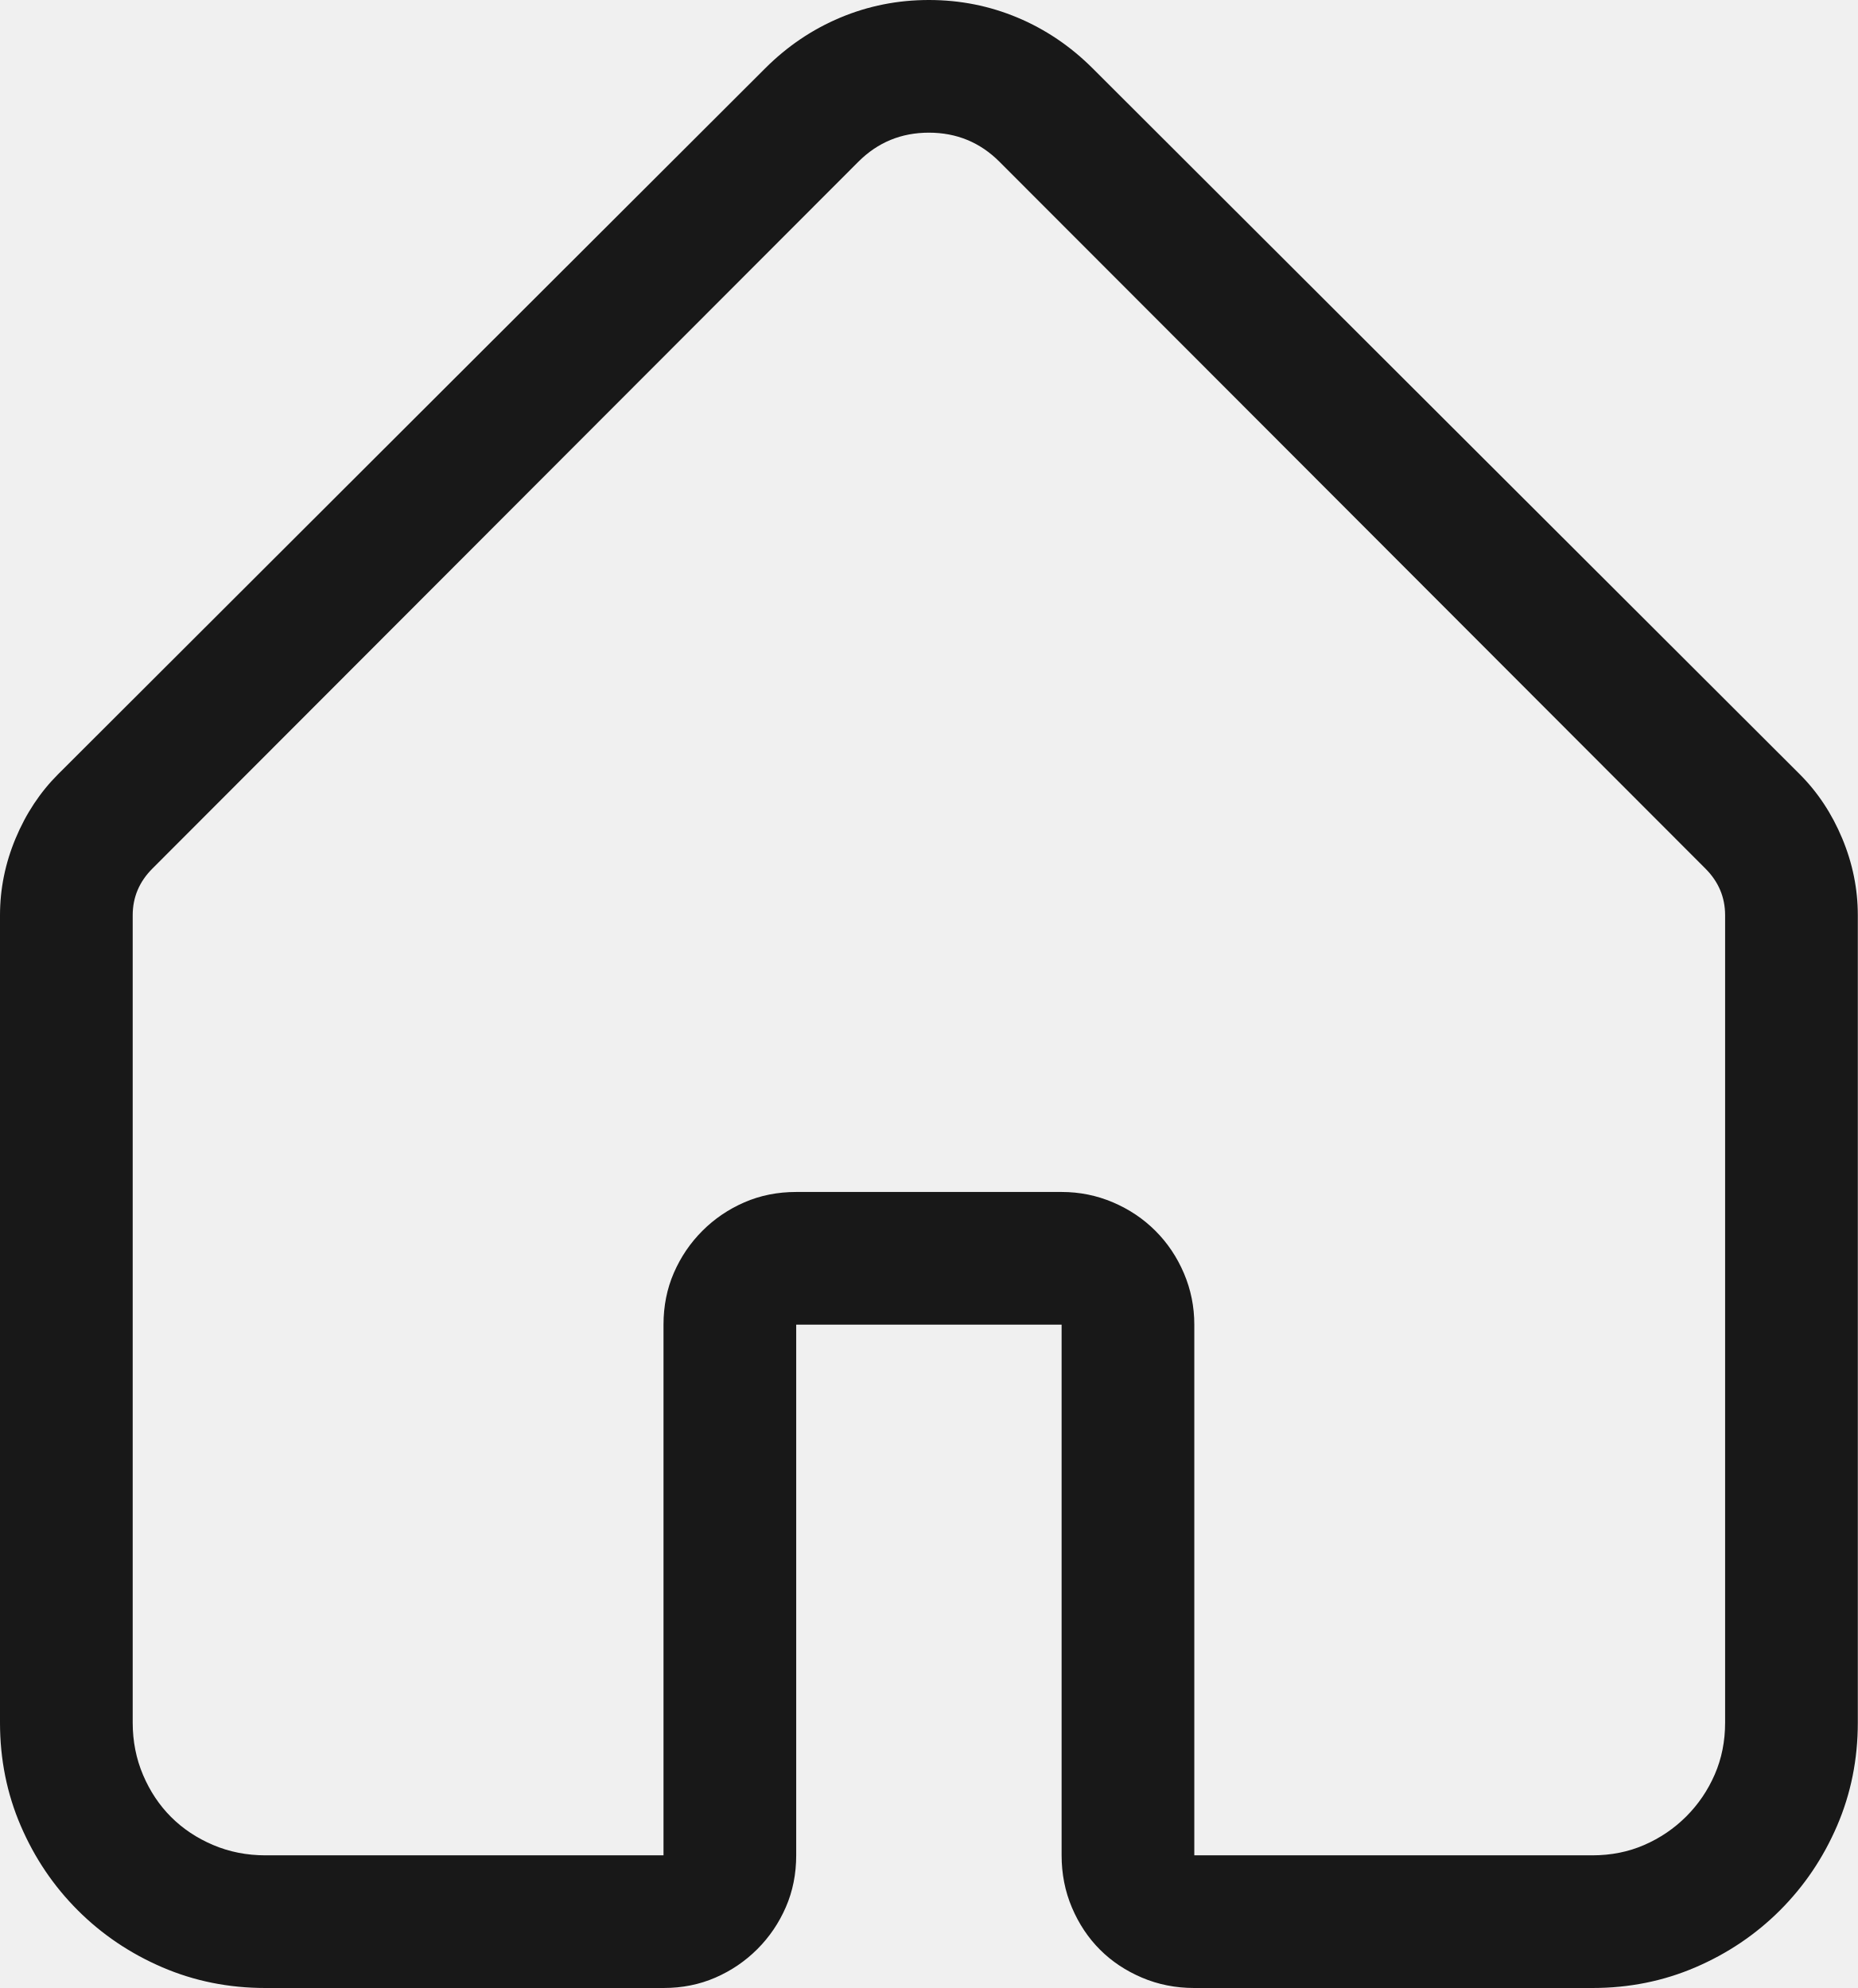
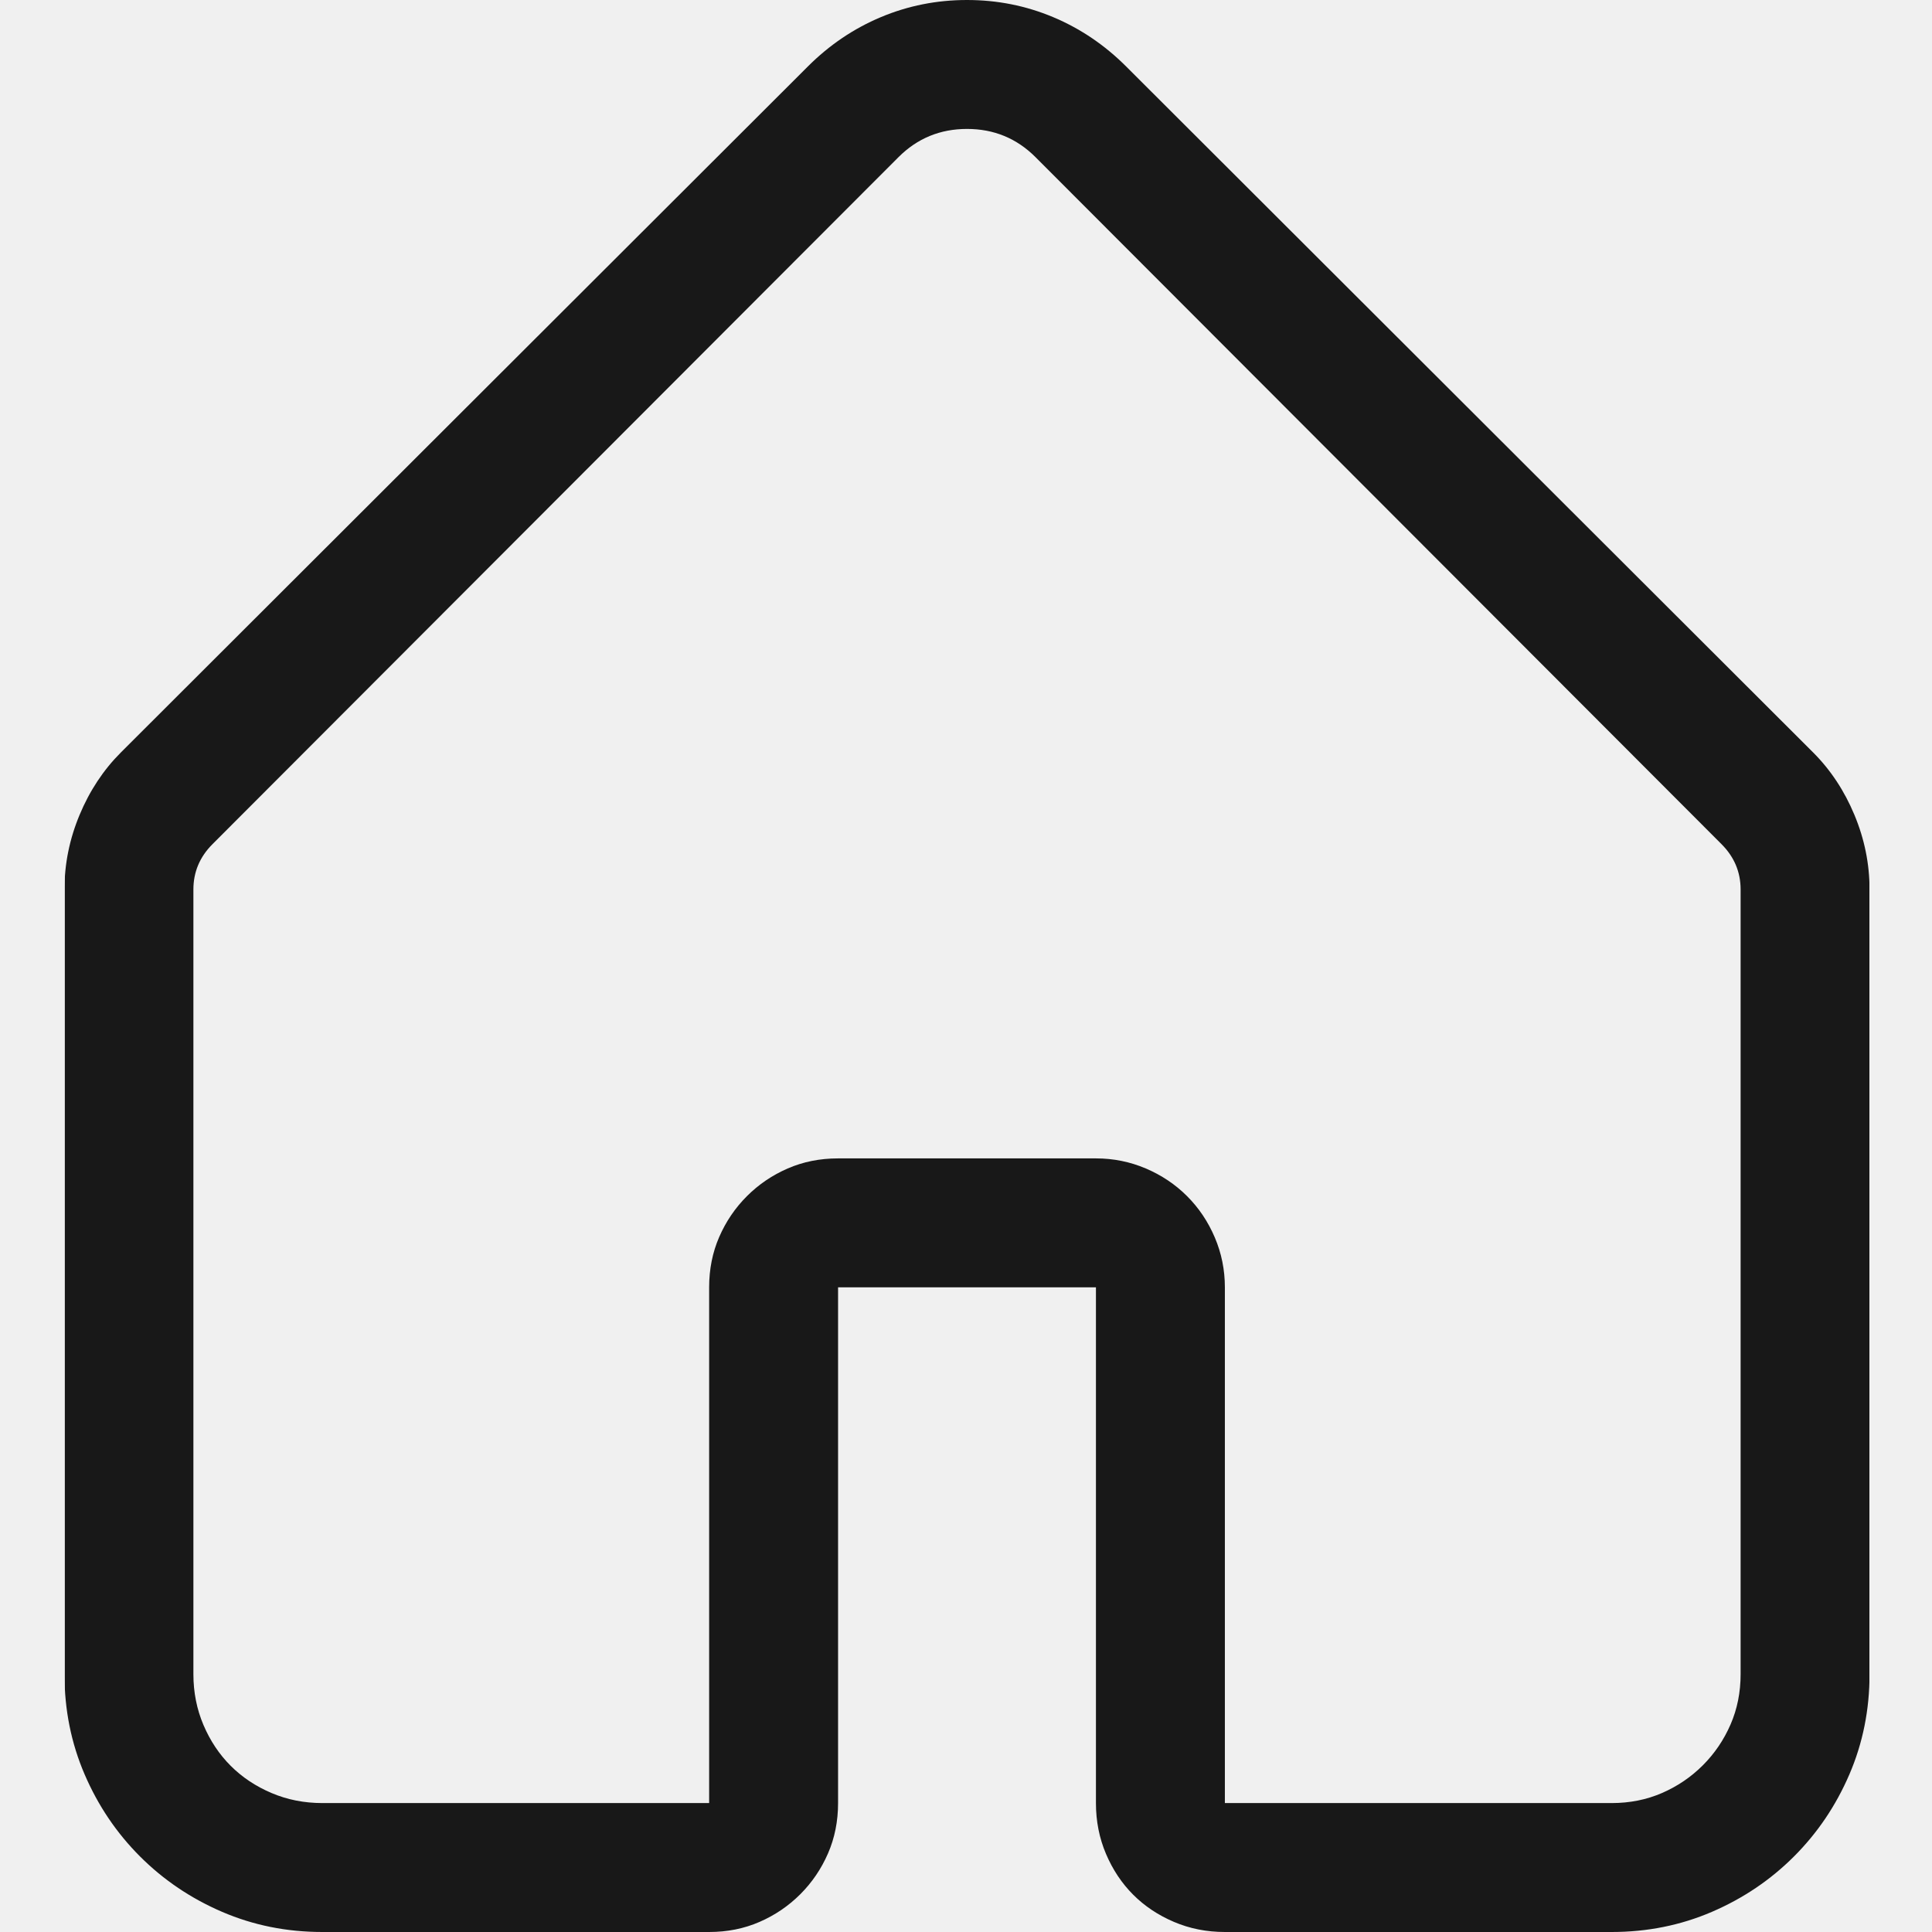
- <svg xmlns="http://www.w3.org/2000/svg" width="896" height="959" viewBox="0 0 896 959" fill="none">
-   <g clip-path="url(#clip0_12_94)">
-     <path d="M128 959C110.333 959 93.75 955.667 78.25 949C62.75 942.333 49.167 933.167 37.5 921.5C25.833 909.833 16.667 896.25 10 880.75C3.333 865.25 0 848.667 0 831V441.5C0 428.833 2.5 416.5 7.5 404.5C12.5 392.5 19.333 382.167 28 373.5L369 33C379.667 22.333 391.75 14.167 405.25 8.5C418.75 2.833 433 6e-05 448 0C463 6e-05 477.25 2.833 490.75 8.5C504.25 14.167 516.333 22.333 527 33L868 373.5C876.667 382.167 883.5 392.5 888.5 404.5C893.5 416.5 896 428.833 896 441.5V831C896 848.667 892.667 865.25 886 880.75C879.333 896.25 870.167 909.833 858.5 921.5C846.833 933.167 833.25 942.333 817.75 949C802.25 955.667 785.667 959 768 959H576C567 959 558.583 957.333 550.75 954C542.917 950.667 536.167 946.167 530.5 940.5C524.833 934.833 520.333 928.083 517 920.25C513.667 912.417 512 904 512 895V639H384V895C384 904 382.333 912.333 379 920C375.667 927.667 371.083 934.417 365.25 940.25C359.417 946.083 352.667 950.667 345 954C337.333 957.333 329 959 320 959H128ZM320 895V639C320 630 321.667 621.667 325 614C328.333 606.333 332.917 599.583 338.75 593.75C344.583 587.917 351.333 583.333 359 580C366.667 576.667 375 575 384 575H512C520.667 575 528.917 576.667 536.75 580C544.583 583.333 551.417 587.917 557.25 593.75C563.083 599.583 567.667 606.417 571 614.25C574.333 622.083 576 630.333 576 639V895H768C777 895 785.333 893.333 793 890C800.667 886.667 807.417 882.083 813.25 876.25C819.083 870.417 823.667 863.667 827 856C830.333 848.333 832 840 832 831V441.5C832 432.833 828.833 425.333 822.5 419L482 78C472.667 68.667 461.333 64 448 64C434.667 64 423.333 68.667 414 78L73.5 419C67.167 425.333 64 432.833 64 441.5V831C64 840 65.667 848.417 69 856.25C72.333 864.083 76.833 870.833 82.5 876.5C88.167 882.167 94.917 886.667 102.75 890C110.583 893.333 119 895 128 895H320Z" fill="black" fill-opacity="0.896" />
+ <svg xmlns="http://www.w3.org/2000/svg" width="1024" height="1024" viewBox="0 0 1024 1024" fill="none">
+   <g clip-path="url(#clip0_32_82)">
+     <mask id="mask0_32_82" style="mask-type:luminance" maskUnits="userSpaceOnUse" x="34" y="0" width="957" height="1024">
+       <path d="M990.898 0H34.168V1024H990.898V0Z" fill="white" />
+     </mask>
+     <g mask="url(#mask0_32_82)">
+       <path d="M170.844 1024C151.979 1024 134.272 1020.44 117.722 1013.32C101.171 1006.2 86.668 996.416 74.21 983.958C61.752 971.501 51.964 956.997 44.846 940.446C37.727 923.896 34.168 906.189 34.168 887.324V471.424C34.168 457.899 36.837 444.73 42.176 431.917C47.515 419.103 54.812 408.07 64.066 398.815L428.178 35.237C439.568 23.847 452.47 15.127 466.885 9.076C481.3 3.025 496.516 6.40667e-05 512.533 0C528.55 6.40667e-05 543.765 3.025 558.18 9.076C572.596 15.127 585.497 23.847 596.887 35.237L961 398.815C970.255 408.07 977.551 419.103 982.89 431.917C988.228 444.73 990.898 457.899 990.898 471.424V887.324C990.898 906.189 987.339 923.896 980.22 940.446C973.101 956.997 963.314 971.501 950.856 983.958C938.398 996.416 923.895 1006.2 907.344 1013.32C890.794 1020.44 873.087 1024 854.222 1024H649.209C639.599 1024 630.611 1022.22 622.247 1018.66C613.883 1015.1 606.676 1010.3 600.625 1004.25C594.574 998.195 589.769 990.987 586.21 982.624C582.651 974.26 580.871 965.272 580.871 955.662V682.311H444.195V955.662C444.195 965.272 442.415 974.17 438.856 982.357C435.297 990.543 430.403 997.751 424.174 1003.98C417.946 1010.21 410.738 1015.1 402.552 1018.66C394.365 1022.22 385.467 1024 375.857 1024H170.844ZM375.857 955.662V682.311C375.857 672.701 377.637 663.803 381.196 655.616C384.755 647.43 389.65 640.222 395.878 633.994C402.106 627.765 409.314 622.871 417.501 619.312C425.687 615.753 434.585 613.973 444.195 613.973H580.871C590.125 613.973 598.934 615.753 607.298 619.312C615.662 622.871 622.959 627.765 629.188 633.994C635.416 640.222 640.311 647.519 643.87 655.883C647.429 664.247 649.209 673.056 649.209 682.311V955.662H854.222C863.832 955.662 872.73 953.882 880.917 950.323C889.103 946.764 896.311 941.87 902.539 935.641C908.768 929.413 913.662 922.205 917.221 914.019C920.78 905.832 922.56 896.934 922.56 887.324V471.424C922.56 462.17 919.178 454.162 912.416 447.399L548.837 83.287C538.872 73.321 526.77 68.338 512.533 68.338C498.296 68.338 486.194 73.321 476.228 83.287L112.65 447.399C105.887 454.162 102.506 462.17 102.506 471.424V887.324C102.506 896.934 104.286 905.922 107.845 914.286C111.404 922.65 116.209 929.857 122.26 935.908C128.311 941.959 135.518 946.764 143.882 950.323C152.246 953.882 161.234 955.662 170.844 955.662H375.857Z" fill="black" fill-opacity="0.896" />
+     </g>
  </g>
  <defs>
-     <clipPath id="clip0_12_94">
-       <rect width="896" height="959" fill="white" />
+     <clipPath id="clip0_32_82">
+       <rect width="956.73" height="1024" fill="white" transform="translate(34.168)" />
    </clipPath>
  </defs>
</svg>
